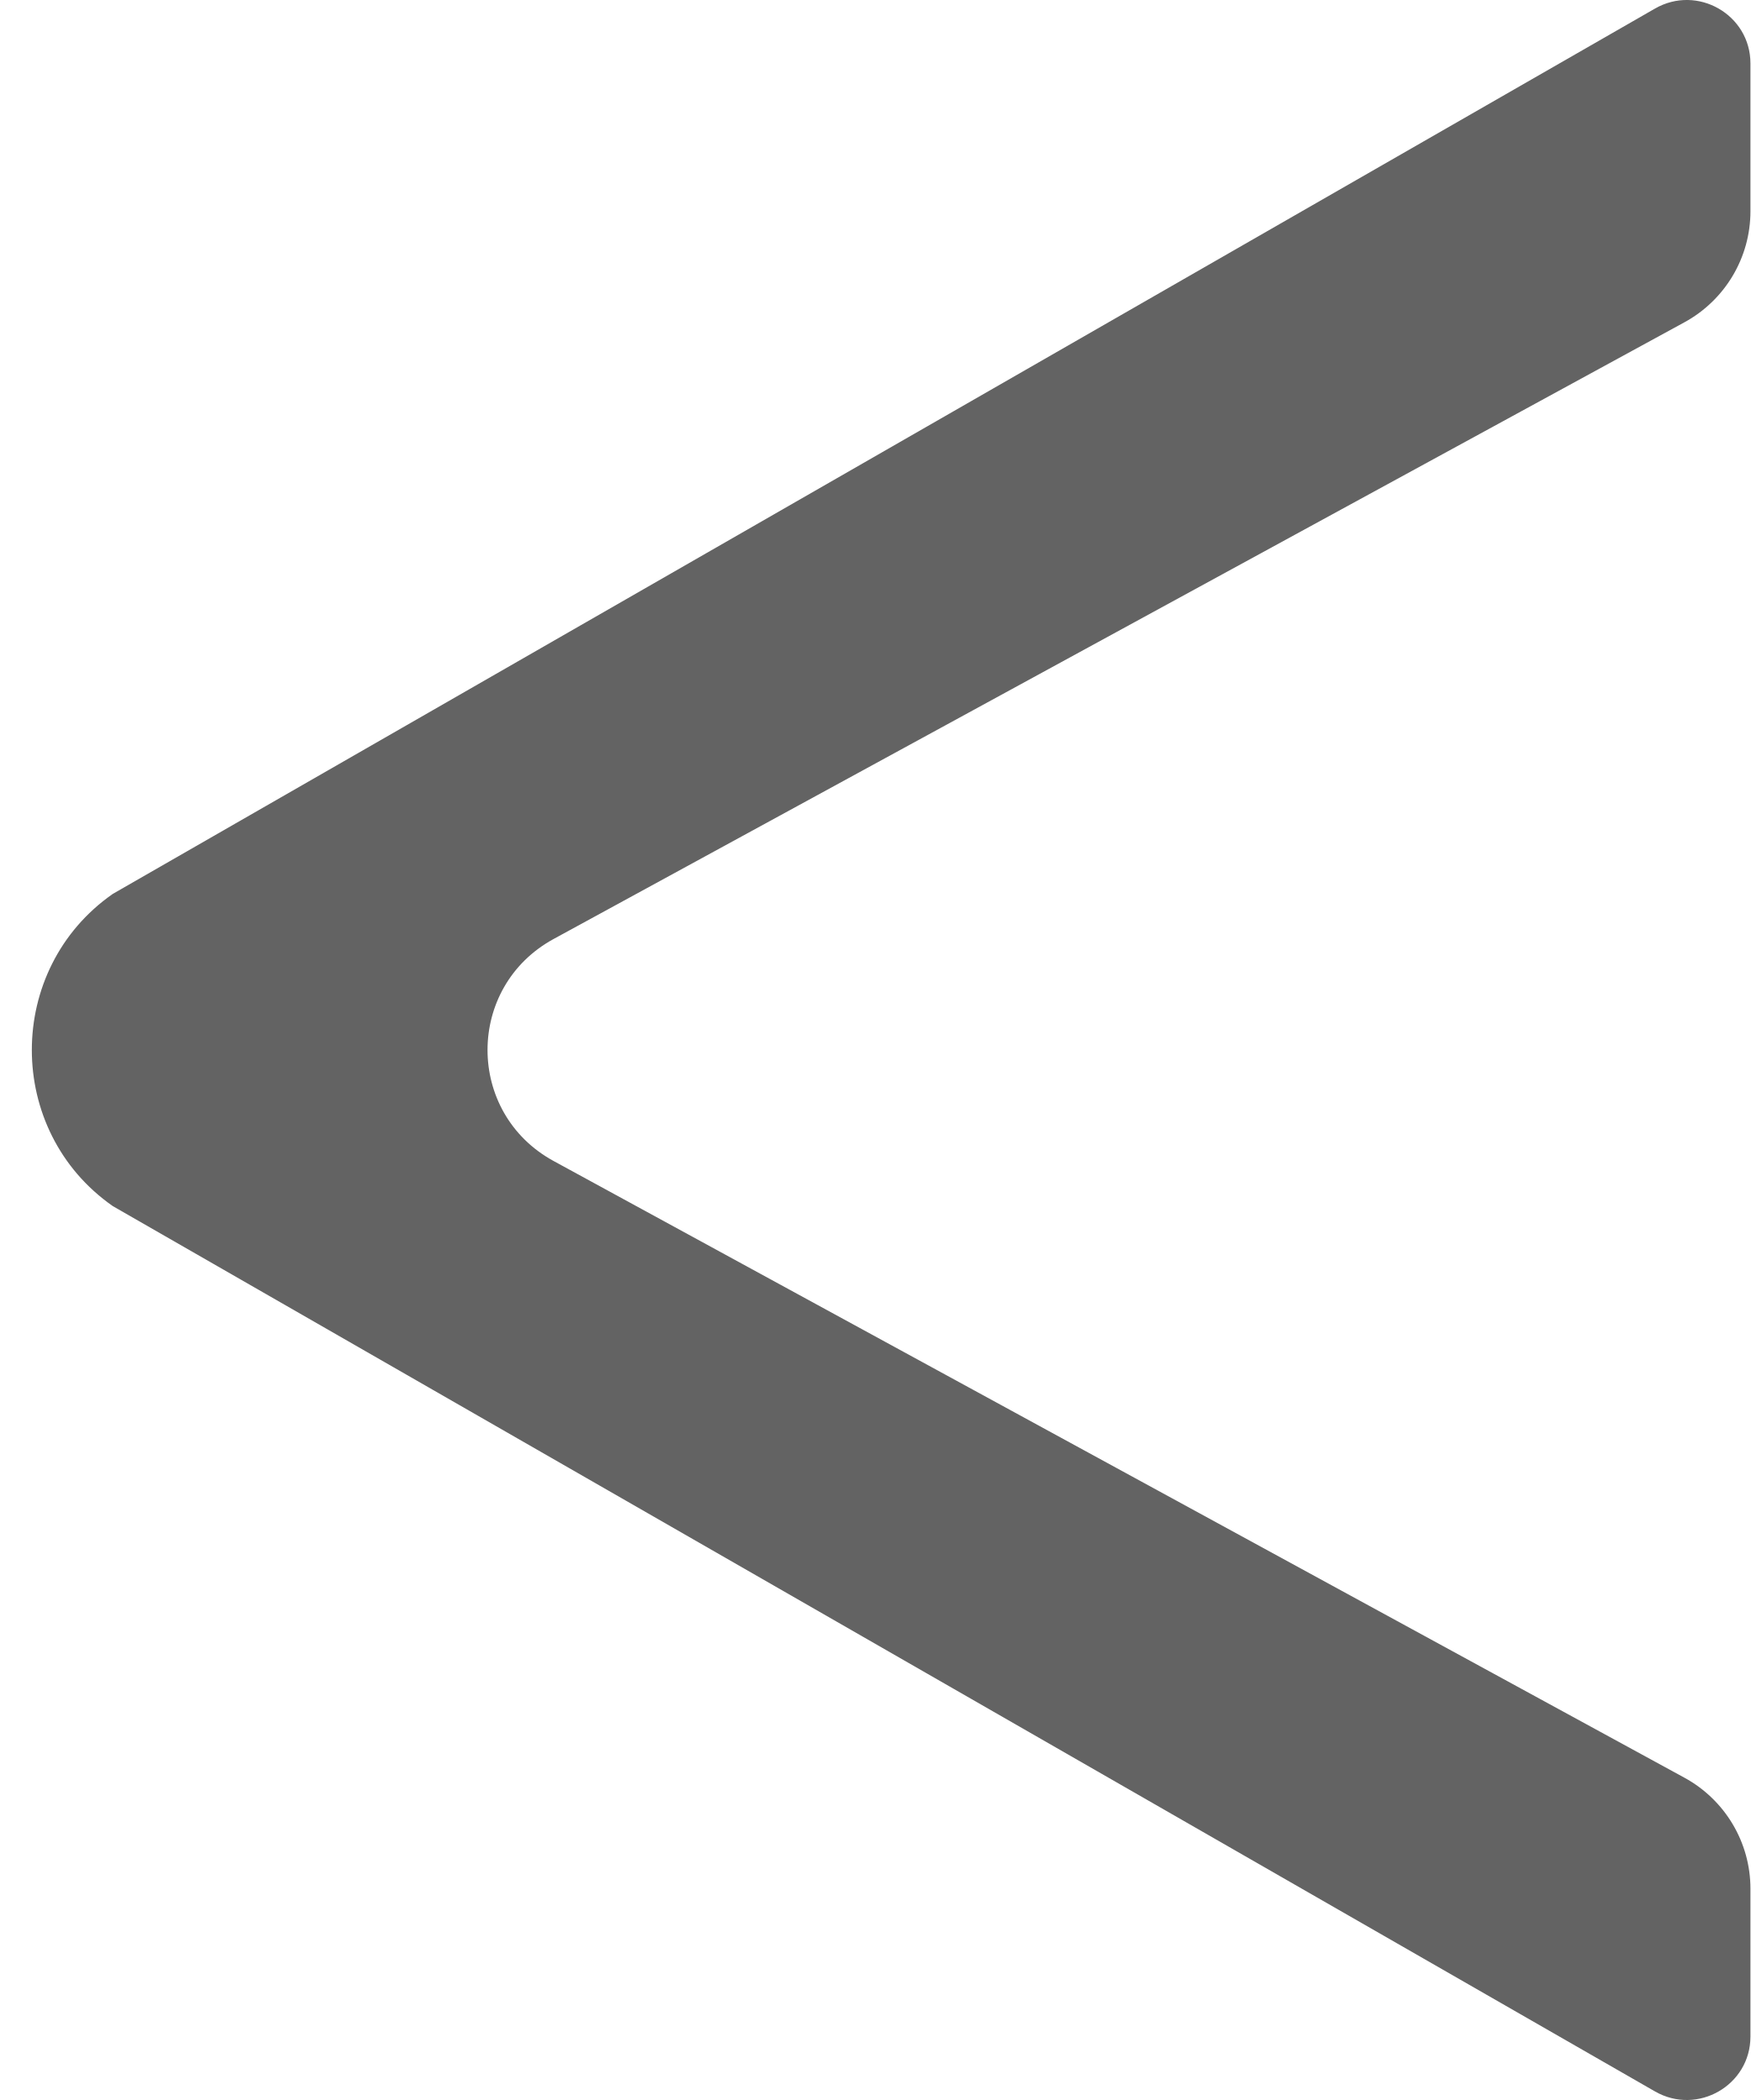
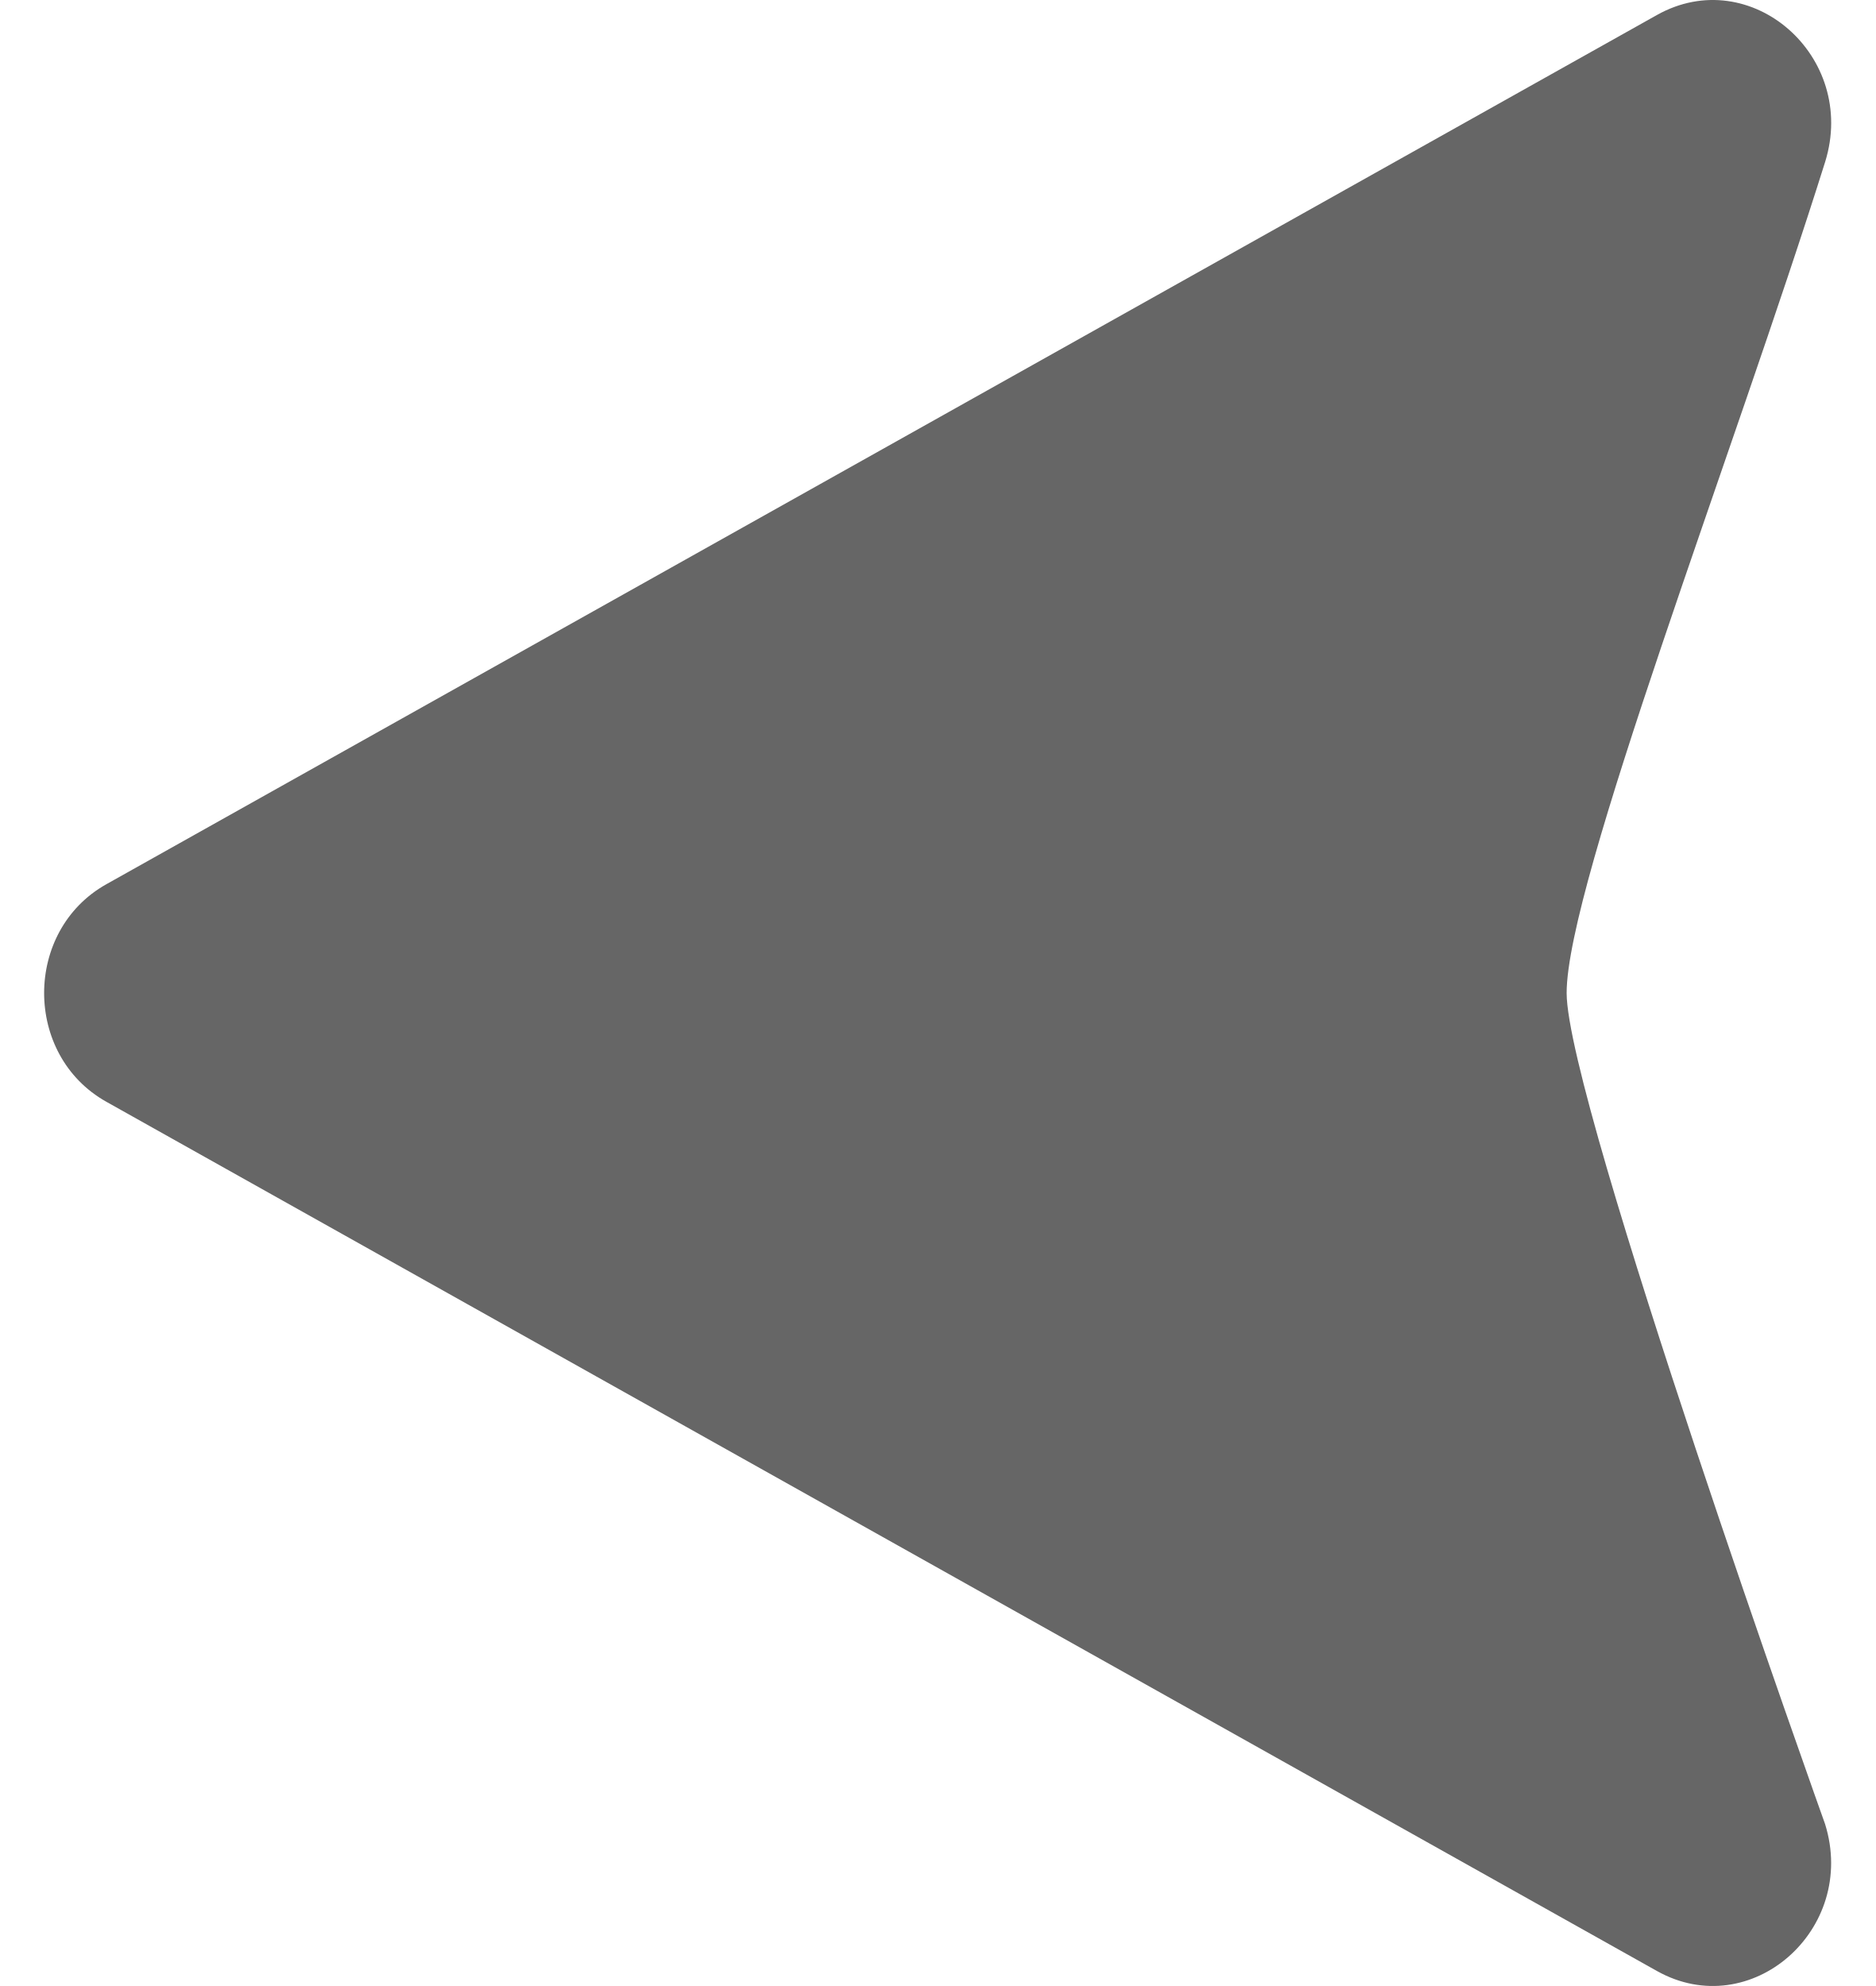
- <svg xmlns="http://www.w3.org/2000/svg" width="30" height="36" viewBox="0 0 30 36" fill="none">
-   <path d="M1.933 15.324L28.364 0.147C29.091 -0.271 30 0.251 30 1.087V3.623C30 4.415 29.566 5.145 28.867 5.526L9.488 16.097C7.978 16.921 7.978 19.079 9.488 19.903L28.867 30.474C29.566 30.855 30 31.585 30 32.377V34.913C30 35.749 29.091 36.271 28.364 35.853L1.933 20.676C0.083 19.384 0.083 16.616 1.933 15.324Z" fill="#636363" />
+ <svg xmlns="http://www.w3.org/2000/svg" width="34" height="36" viewBox="0 0 34 36" fill="none">
+   <path d="M1.927 19.971L30.041 35.728C31.738 36.679 33.685 34.978 33.09 33.066C33.09 33.066 28.404 19.971 28.404 18C28.404 16.029 31.445 8.176 33.091 2.934C33.686 1.021 31.738 -0.679 30.041 0.272L1.927 16.029C0.426 16.871 0.423 19.127 1.927 19.971Z" fill="#333333" fill-opacity="0.75" />
</svg>
